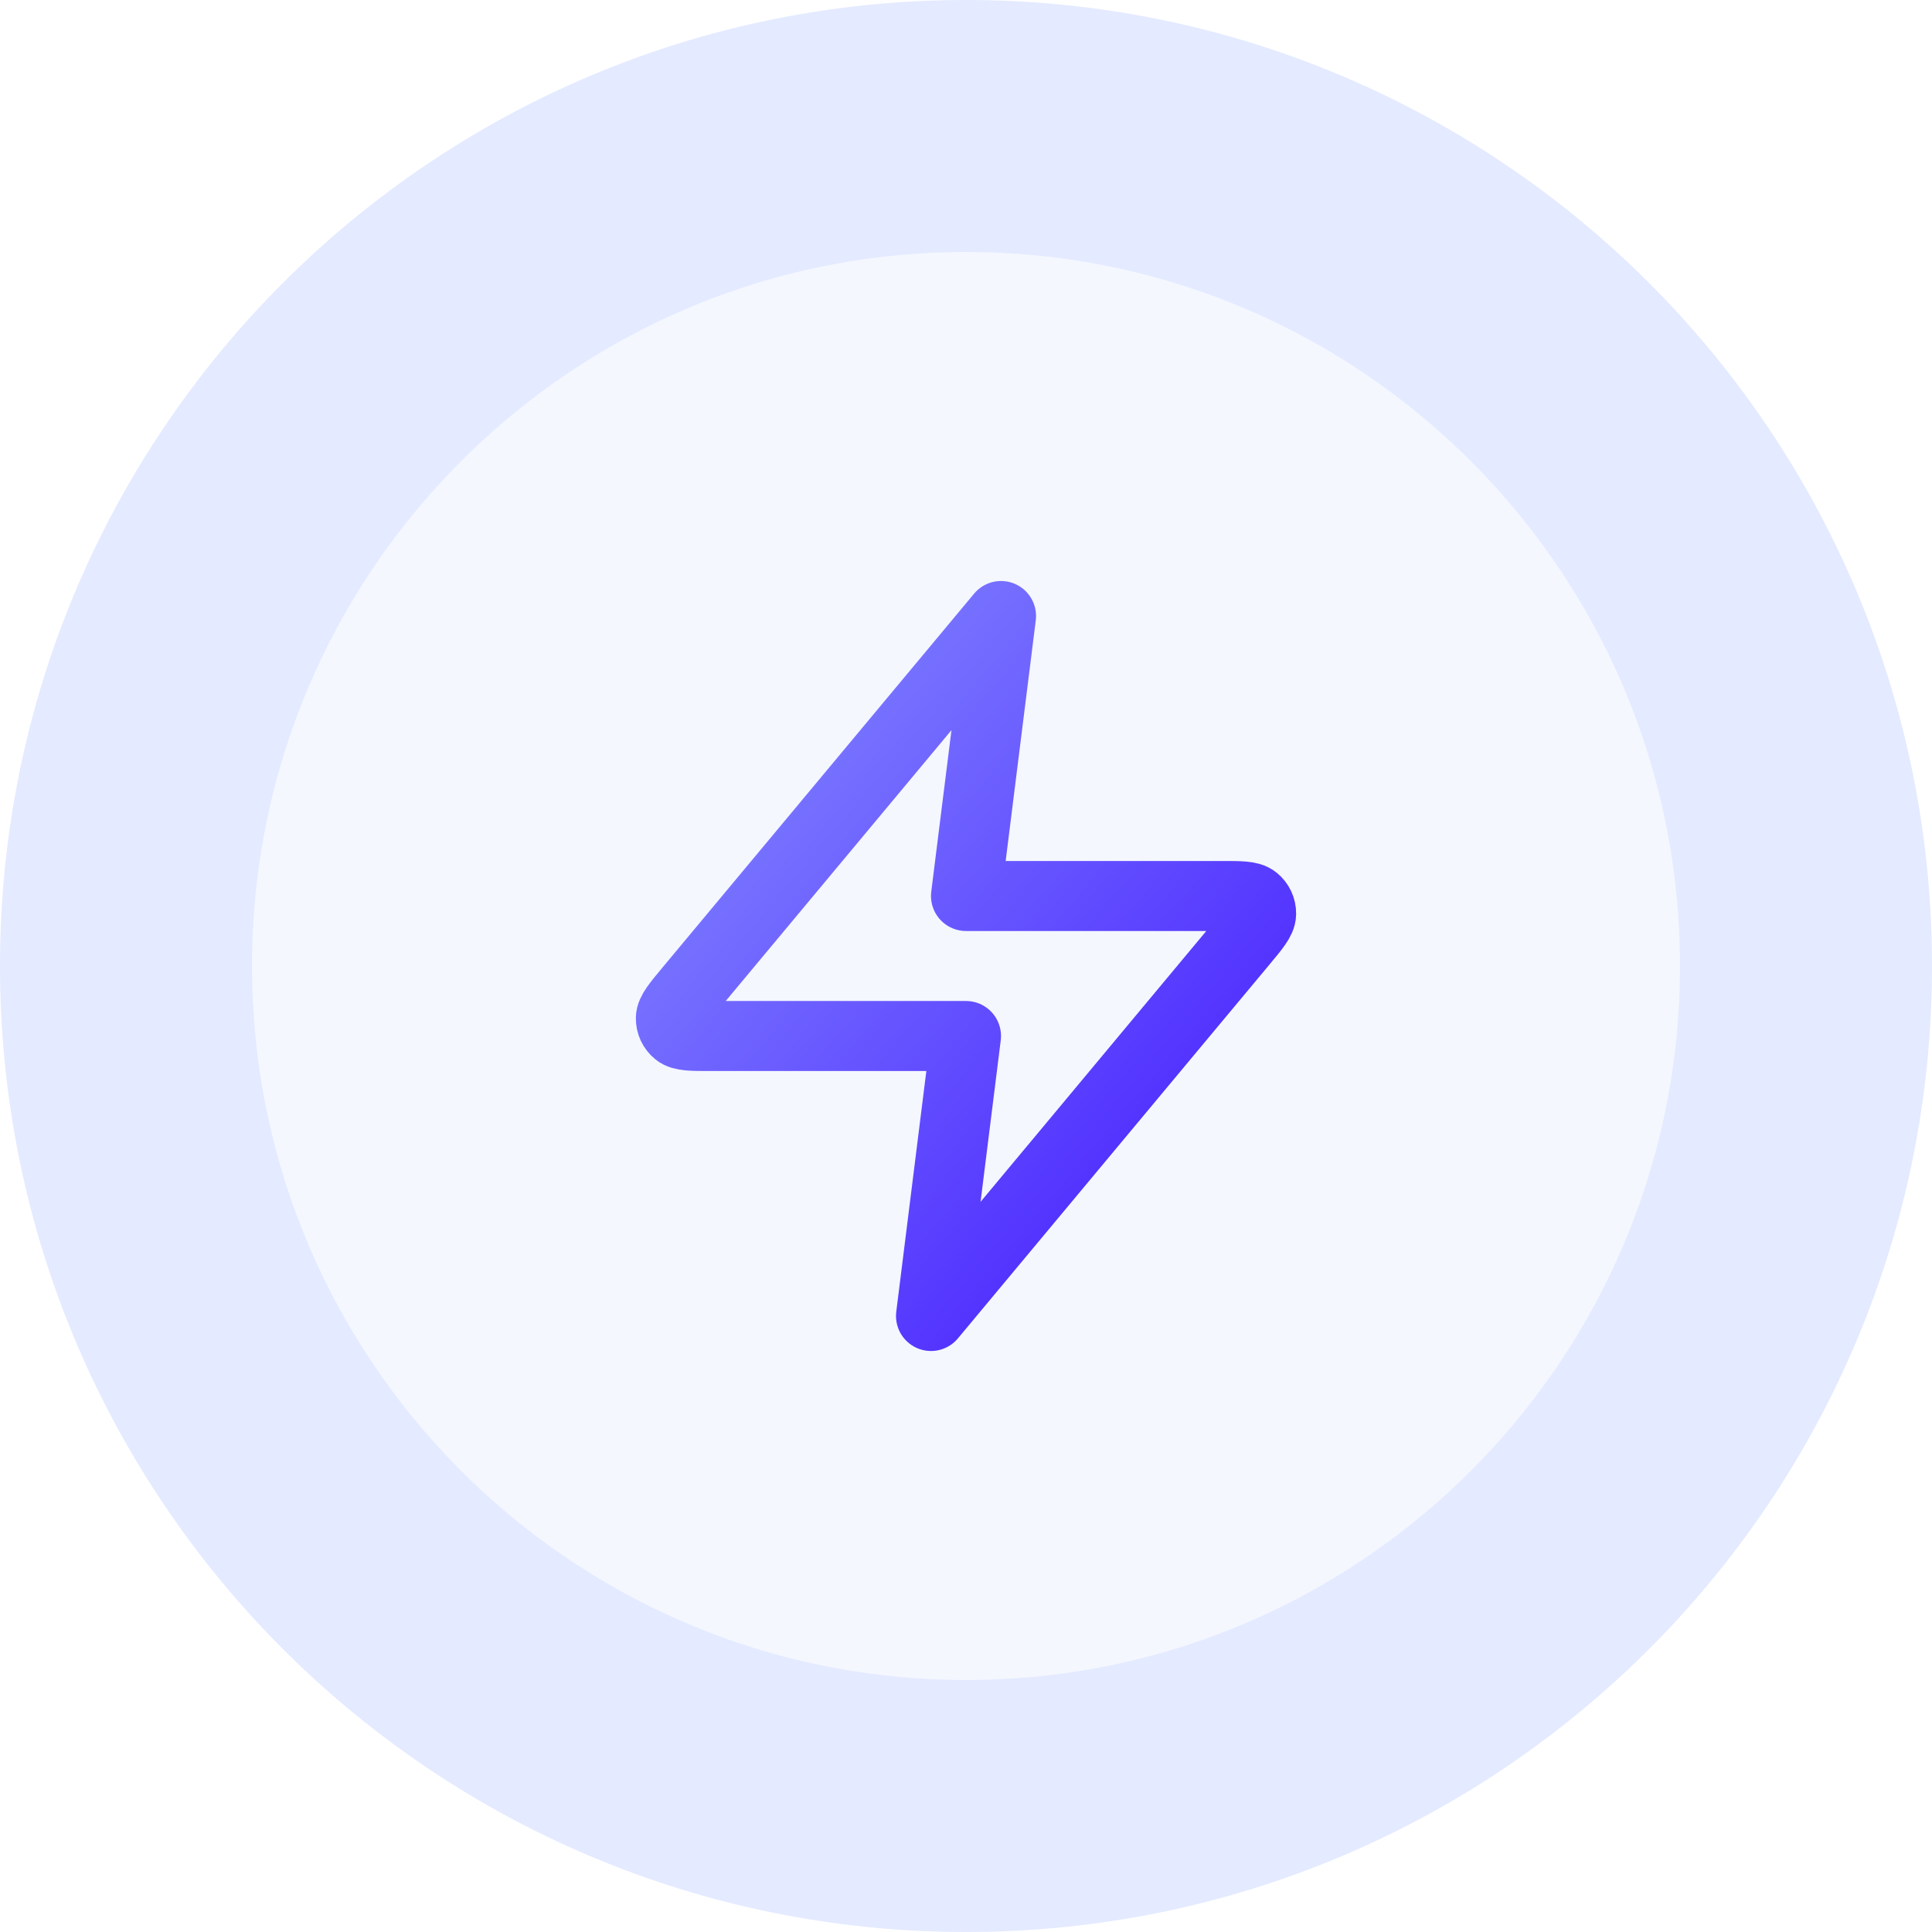
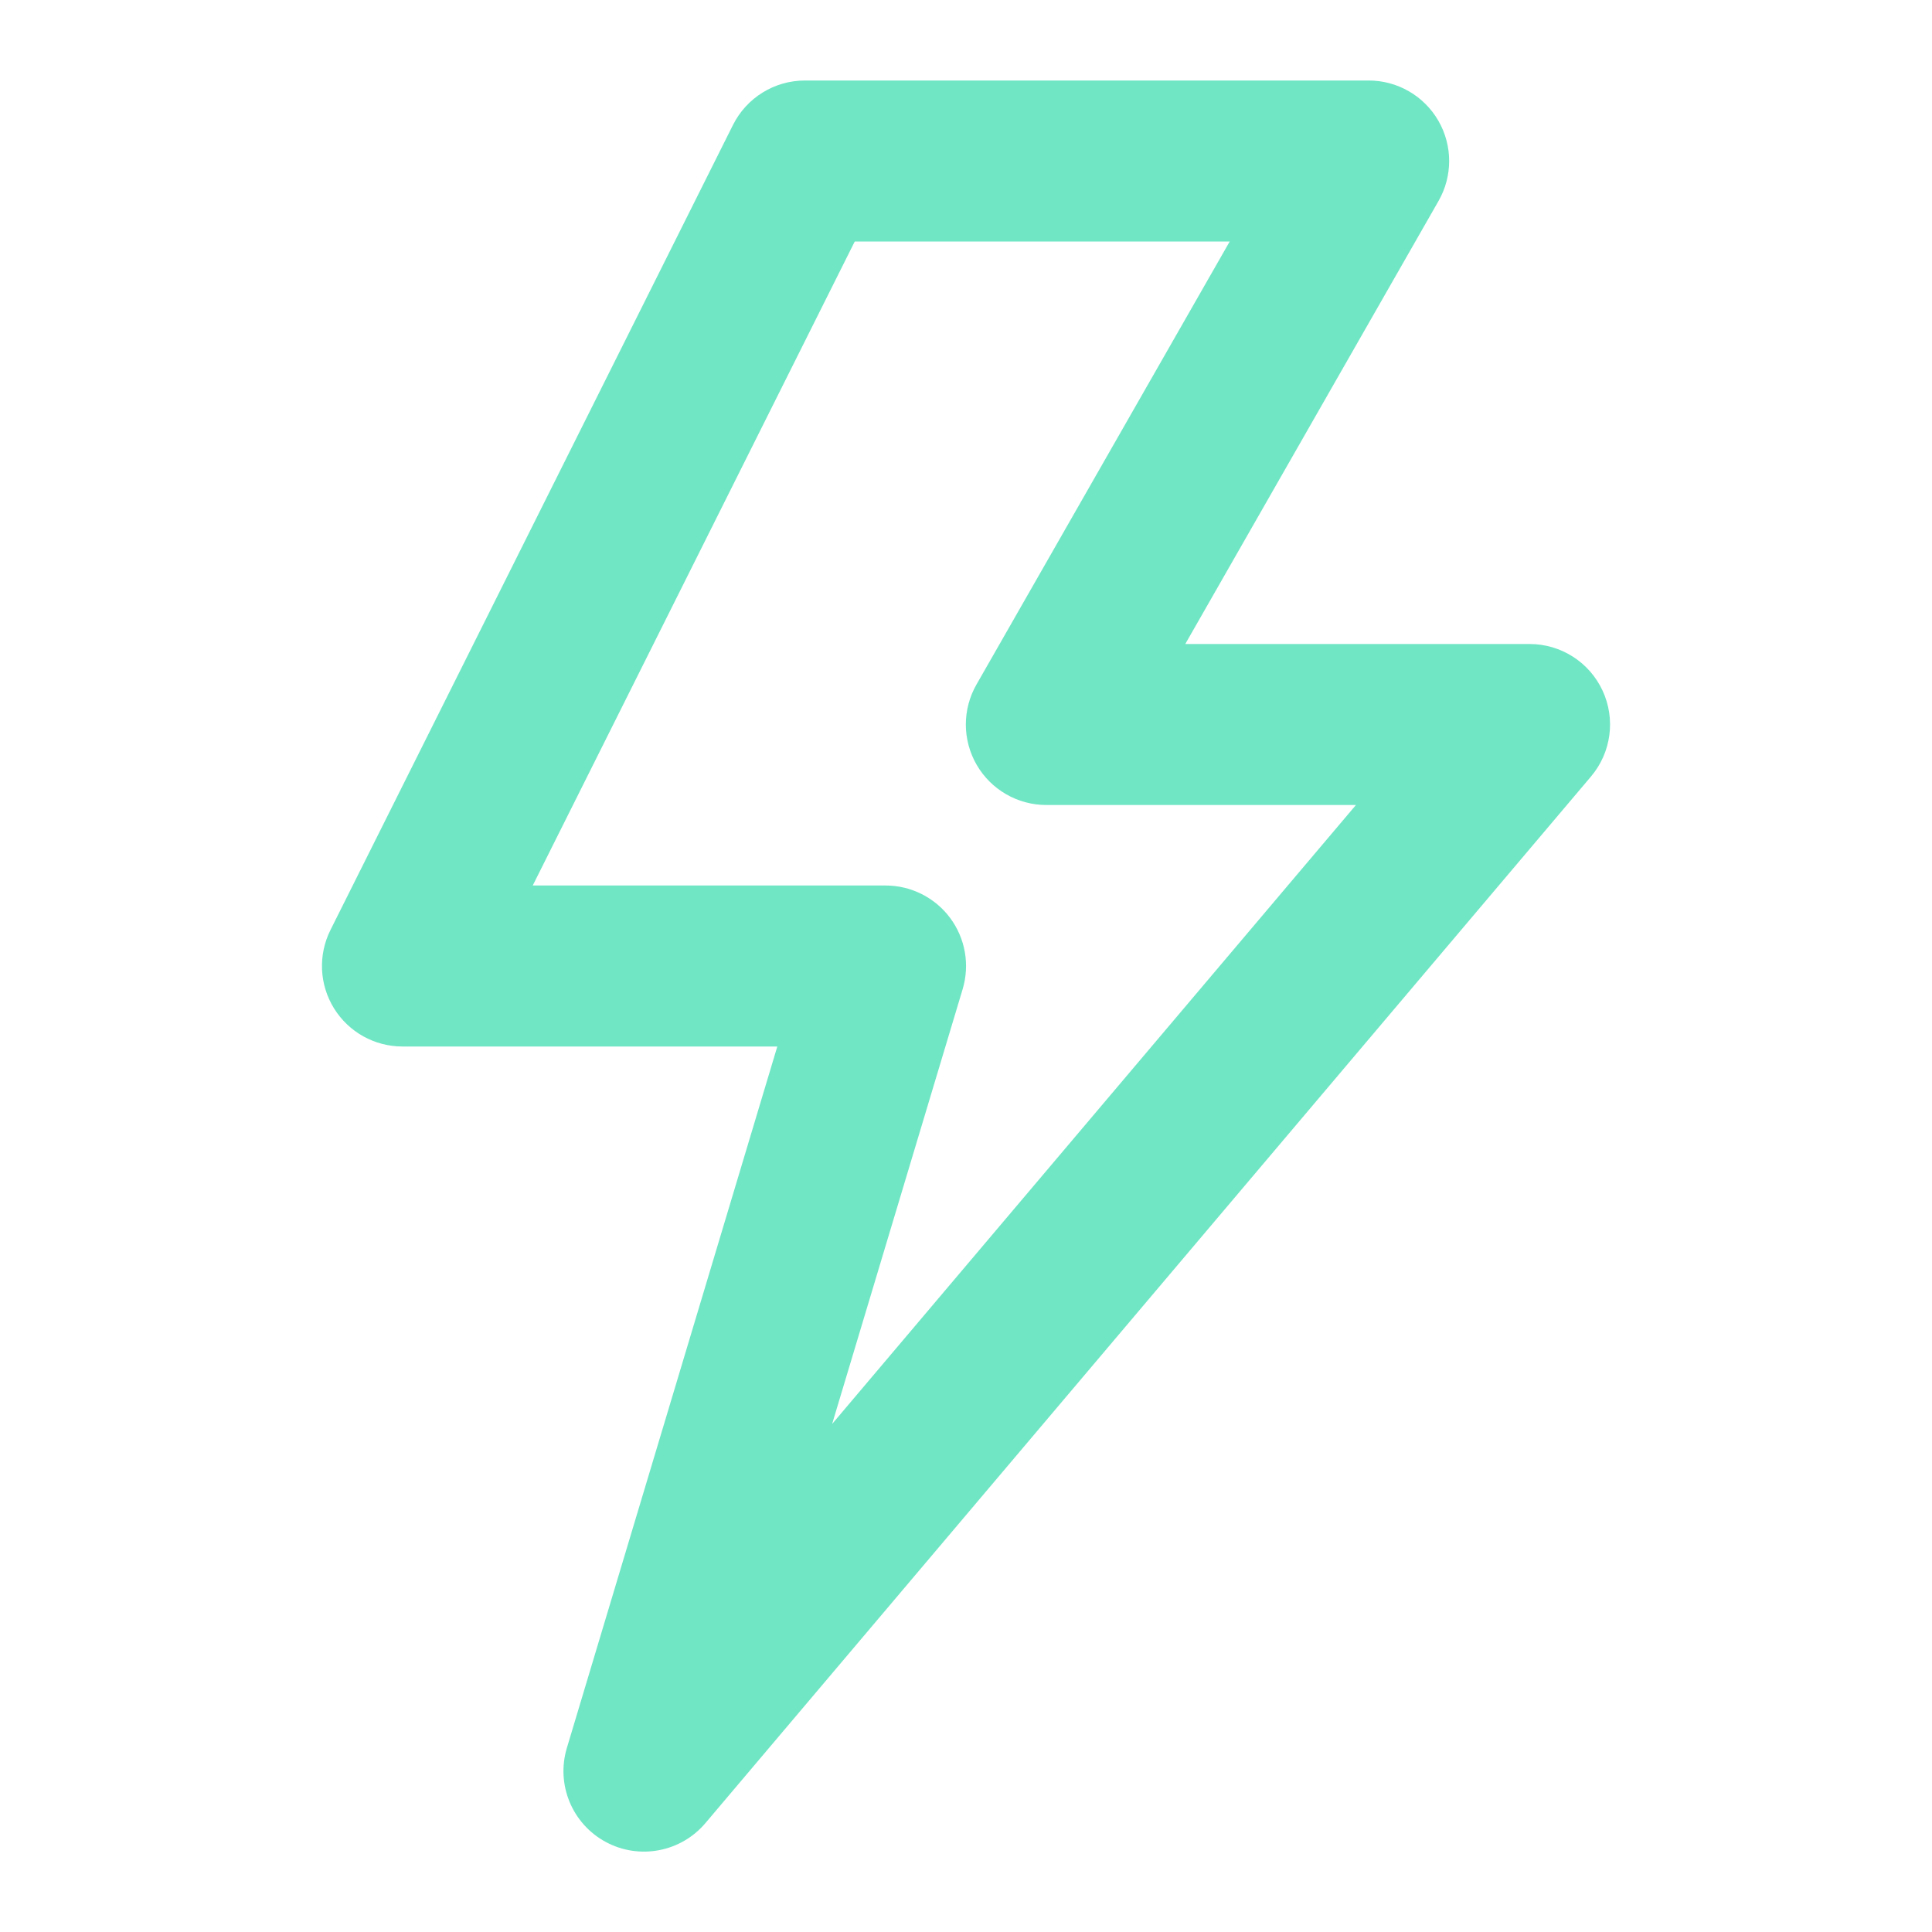
- <svg xmlns="http://www.w3.org/2000/svg" width="46" height="46" viewBox="0 0 46 46" fill="none">
-   <rect x="3" y="3" width="40" height="40" rx="20" fill="#F4F7FE" />
-   <rect x="3" y="3" width="40" height="40" rx="20" stroke="#E4EAFF" stroke-width="6" />
-   <path d="M23.834 14.667L16.411 23.573C16.121 23.922 15.975 24.096 15.973 24.244C15.971 24.372 16.028 24.494 16.128 24.574C16.242 24.667 16.47 24.667 16.924 24.667H23L22.167 31.333L29.589 22.427C29.88 22.078 30.025 21.904 30.027 21.756C30.029 21.628 29.972 21.506 29.872 21.426C29.758 21.333 29.531 21.333 29.077 21.333H23L23.834 14.667Z" stroke="url(#paint0_linear_2056_2320)" stroke-width="1.667" stroke-linecap="round" stroke-linejoin="round" />
-   <defs>
-     <linearGradient id="paint0_linear_2056_2320" x1="15.973" y1="14.667" x2="32.401" y2="28.519" gradientUnits="userSpaceOnUse">
-       <stop stop-color="#868CFF" />
-       <stop offset="1" stop-color="#4318FF" />
-     </linearGradient>
-   </defs>
+ <svg xmlns="http://www.w3.org/2000/svg" fill="#70e6c5" width="800px" height="800px" viewBox="0 0 24 24">
+   <g id="SVGRepo_bgCarrier" stroke-width="0" />
+   <g id="SVGRepo_tracerCarrier" stroke-linecap="round" stroke-linejoin="round" />
+   <g id="SVGRepo_iconCarrier">
+     <path d="M19,8H14.724l3.144-5.5A1,1,0,0,0,17,1H10a1,1,0,0,0-.895.553l-5,10A1,1,0,0,0,5,13H9.656L7.042,21.713a1,1,0,0,0,1.722.933l11-13A1,1,0,0,0,19,8Zm-8.663,9.689,1.621-5.4A1,1,0,0,0,11,11H6.618l4-8h4.658L12.132,8.5A1,1,0,0,0,13,10h3.844Z" />
+   </g>
</svg>
